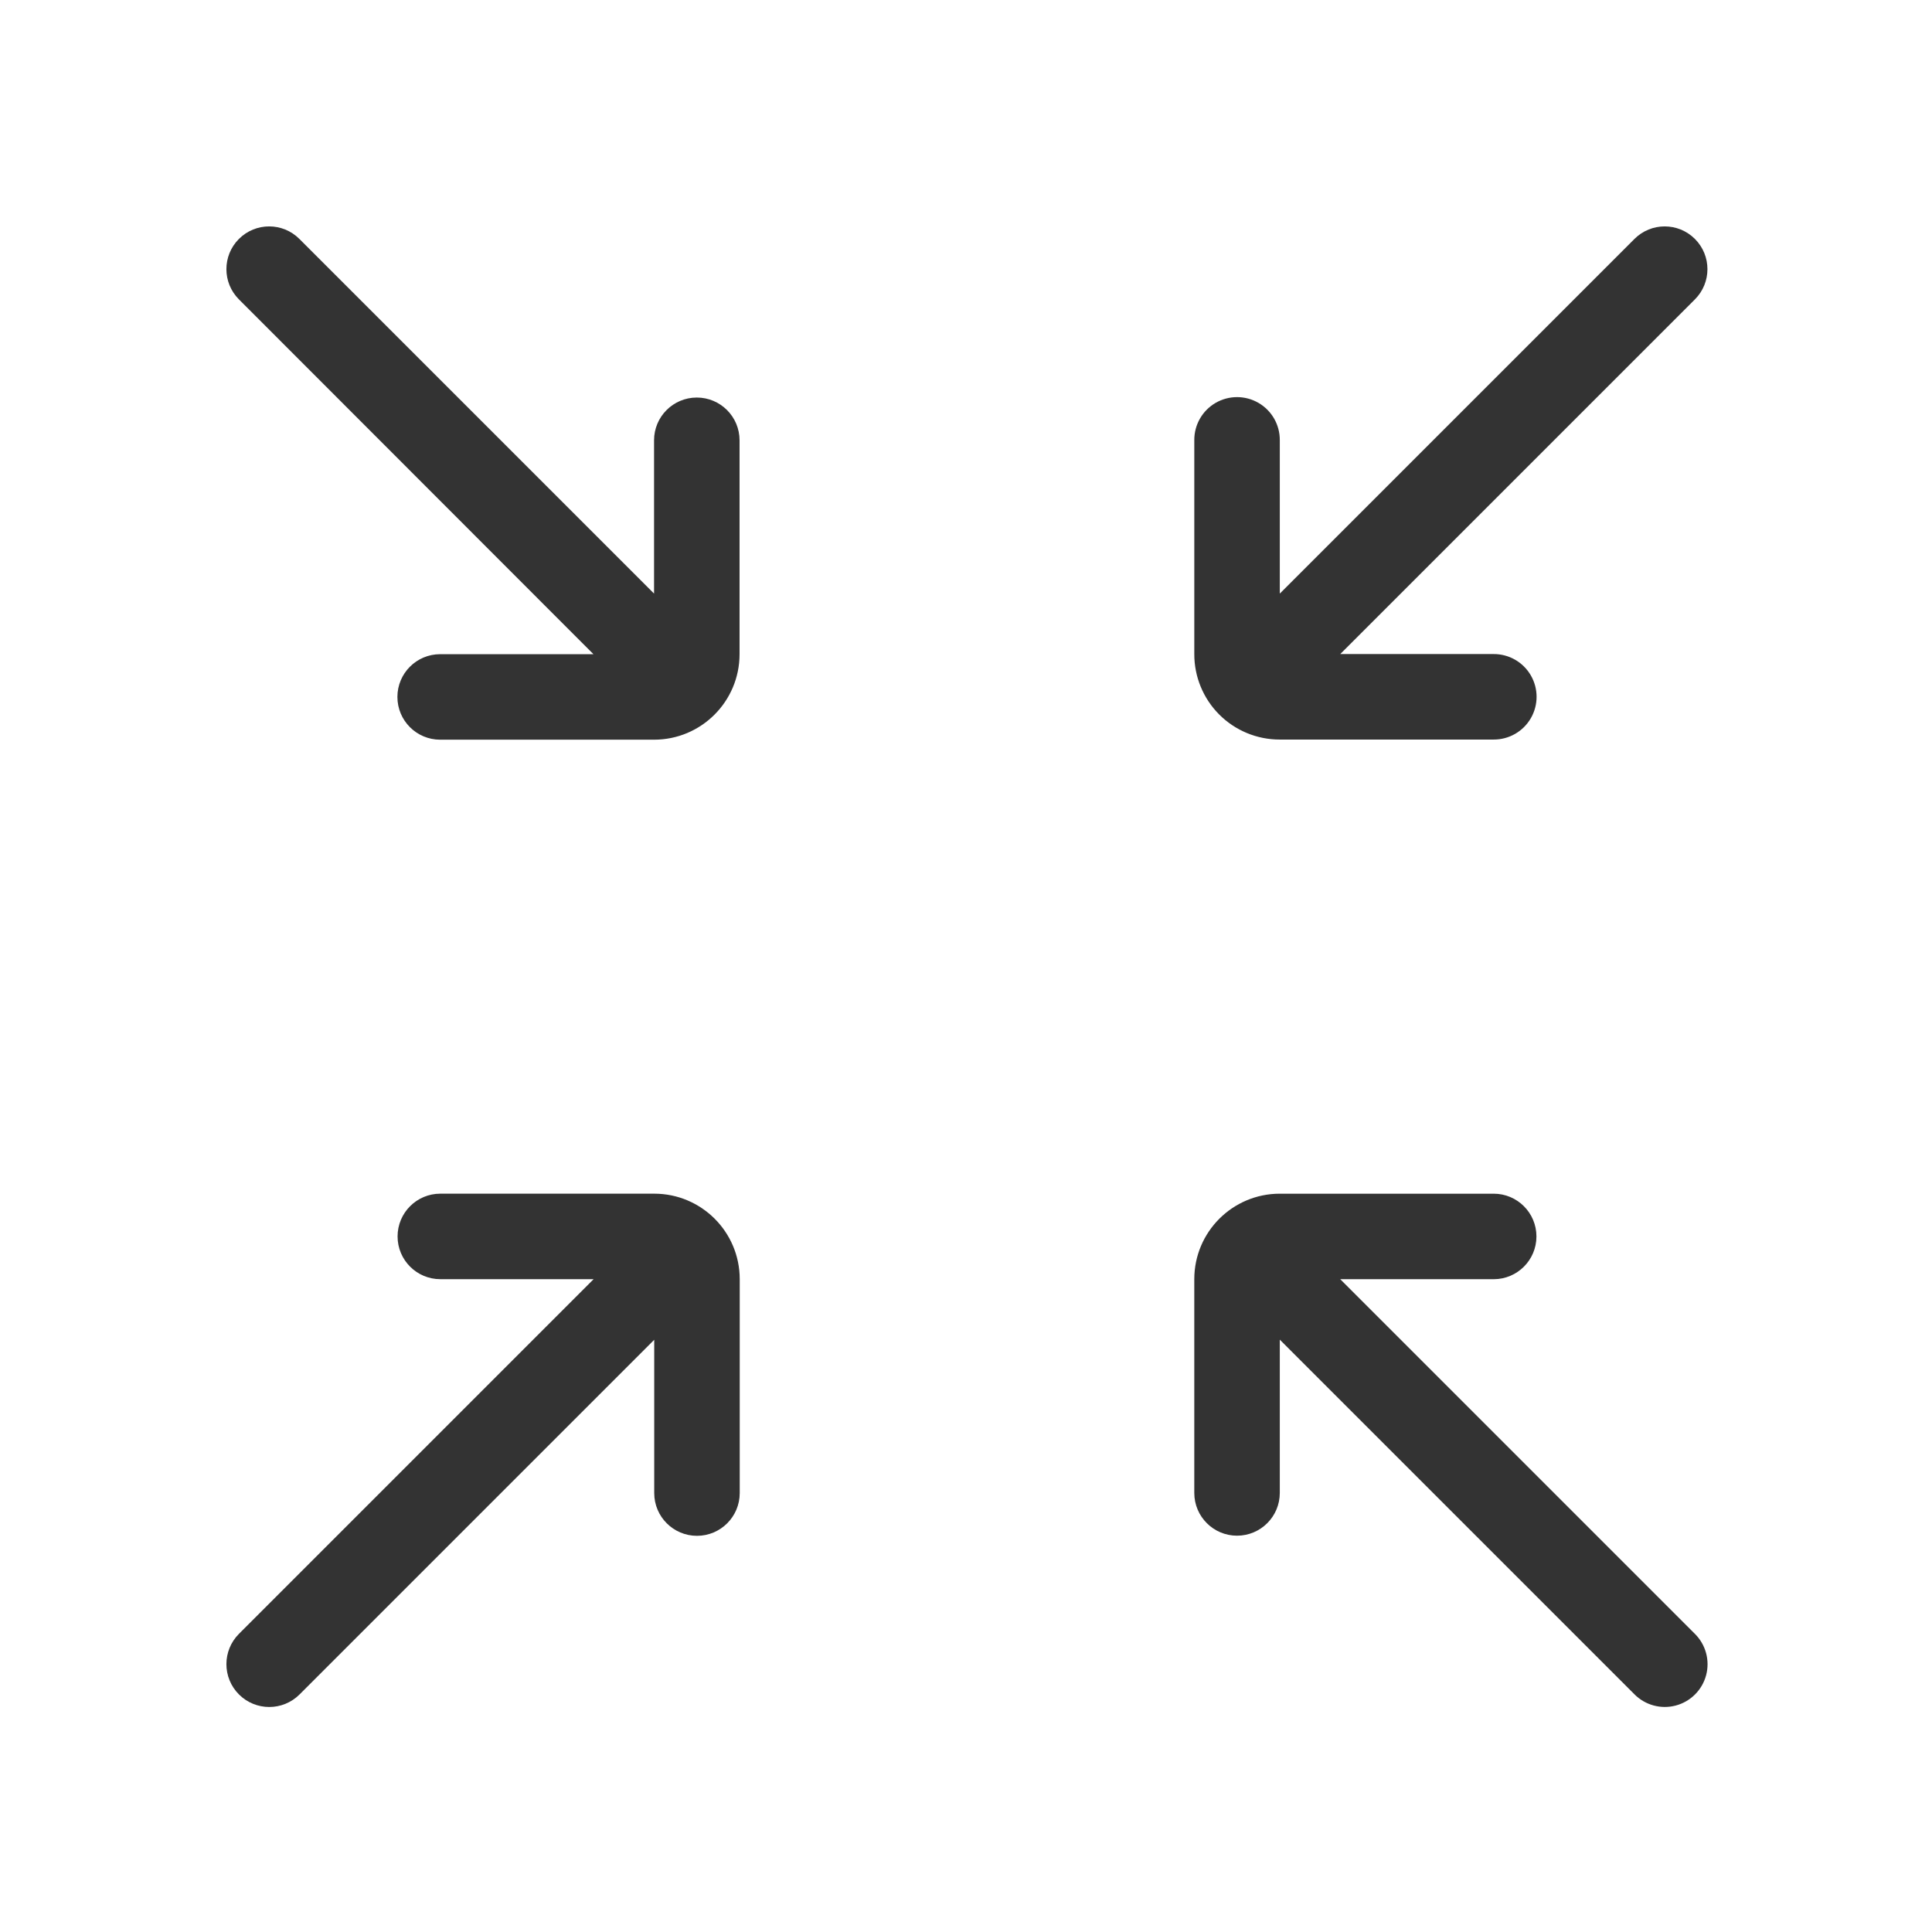
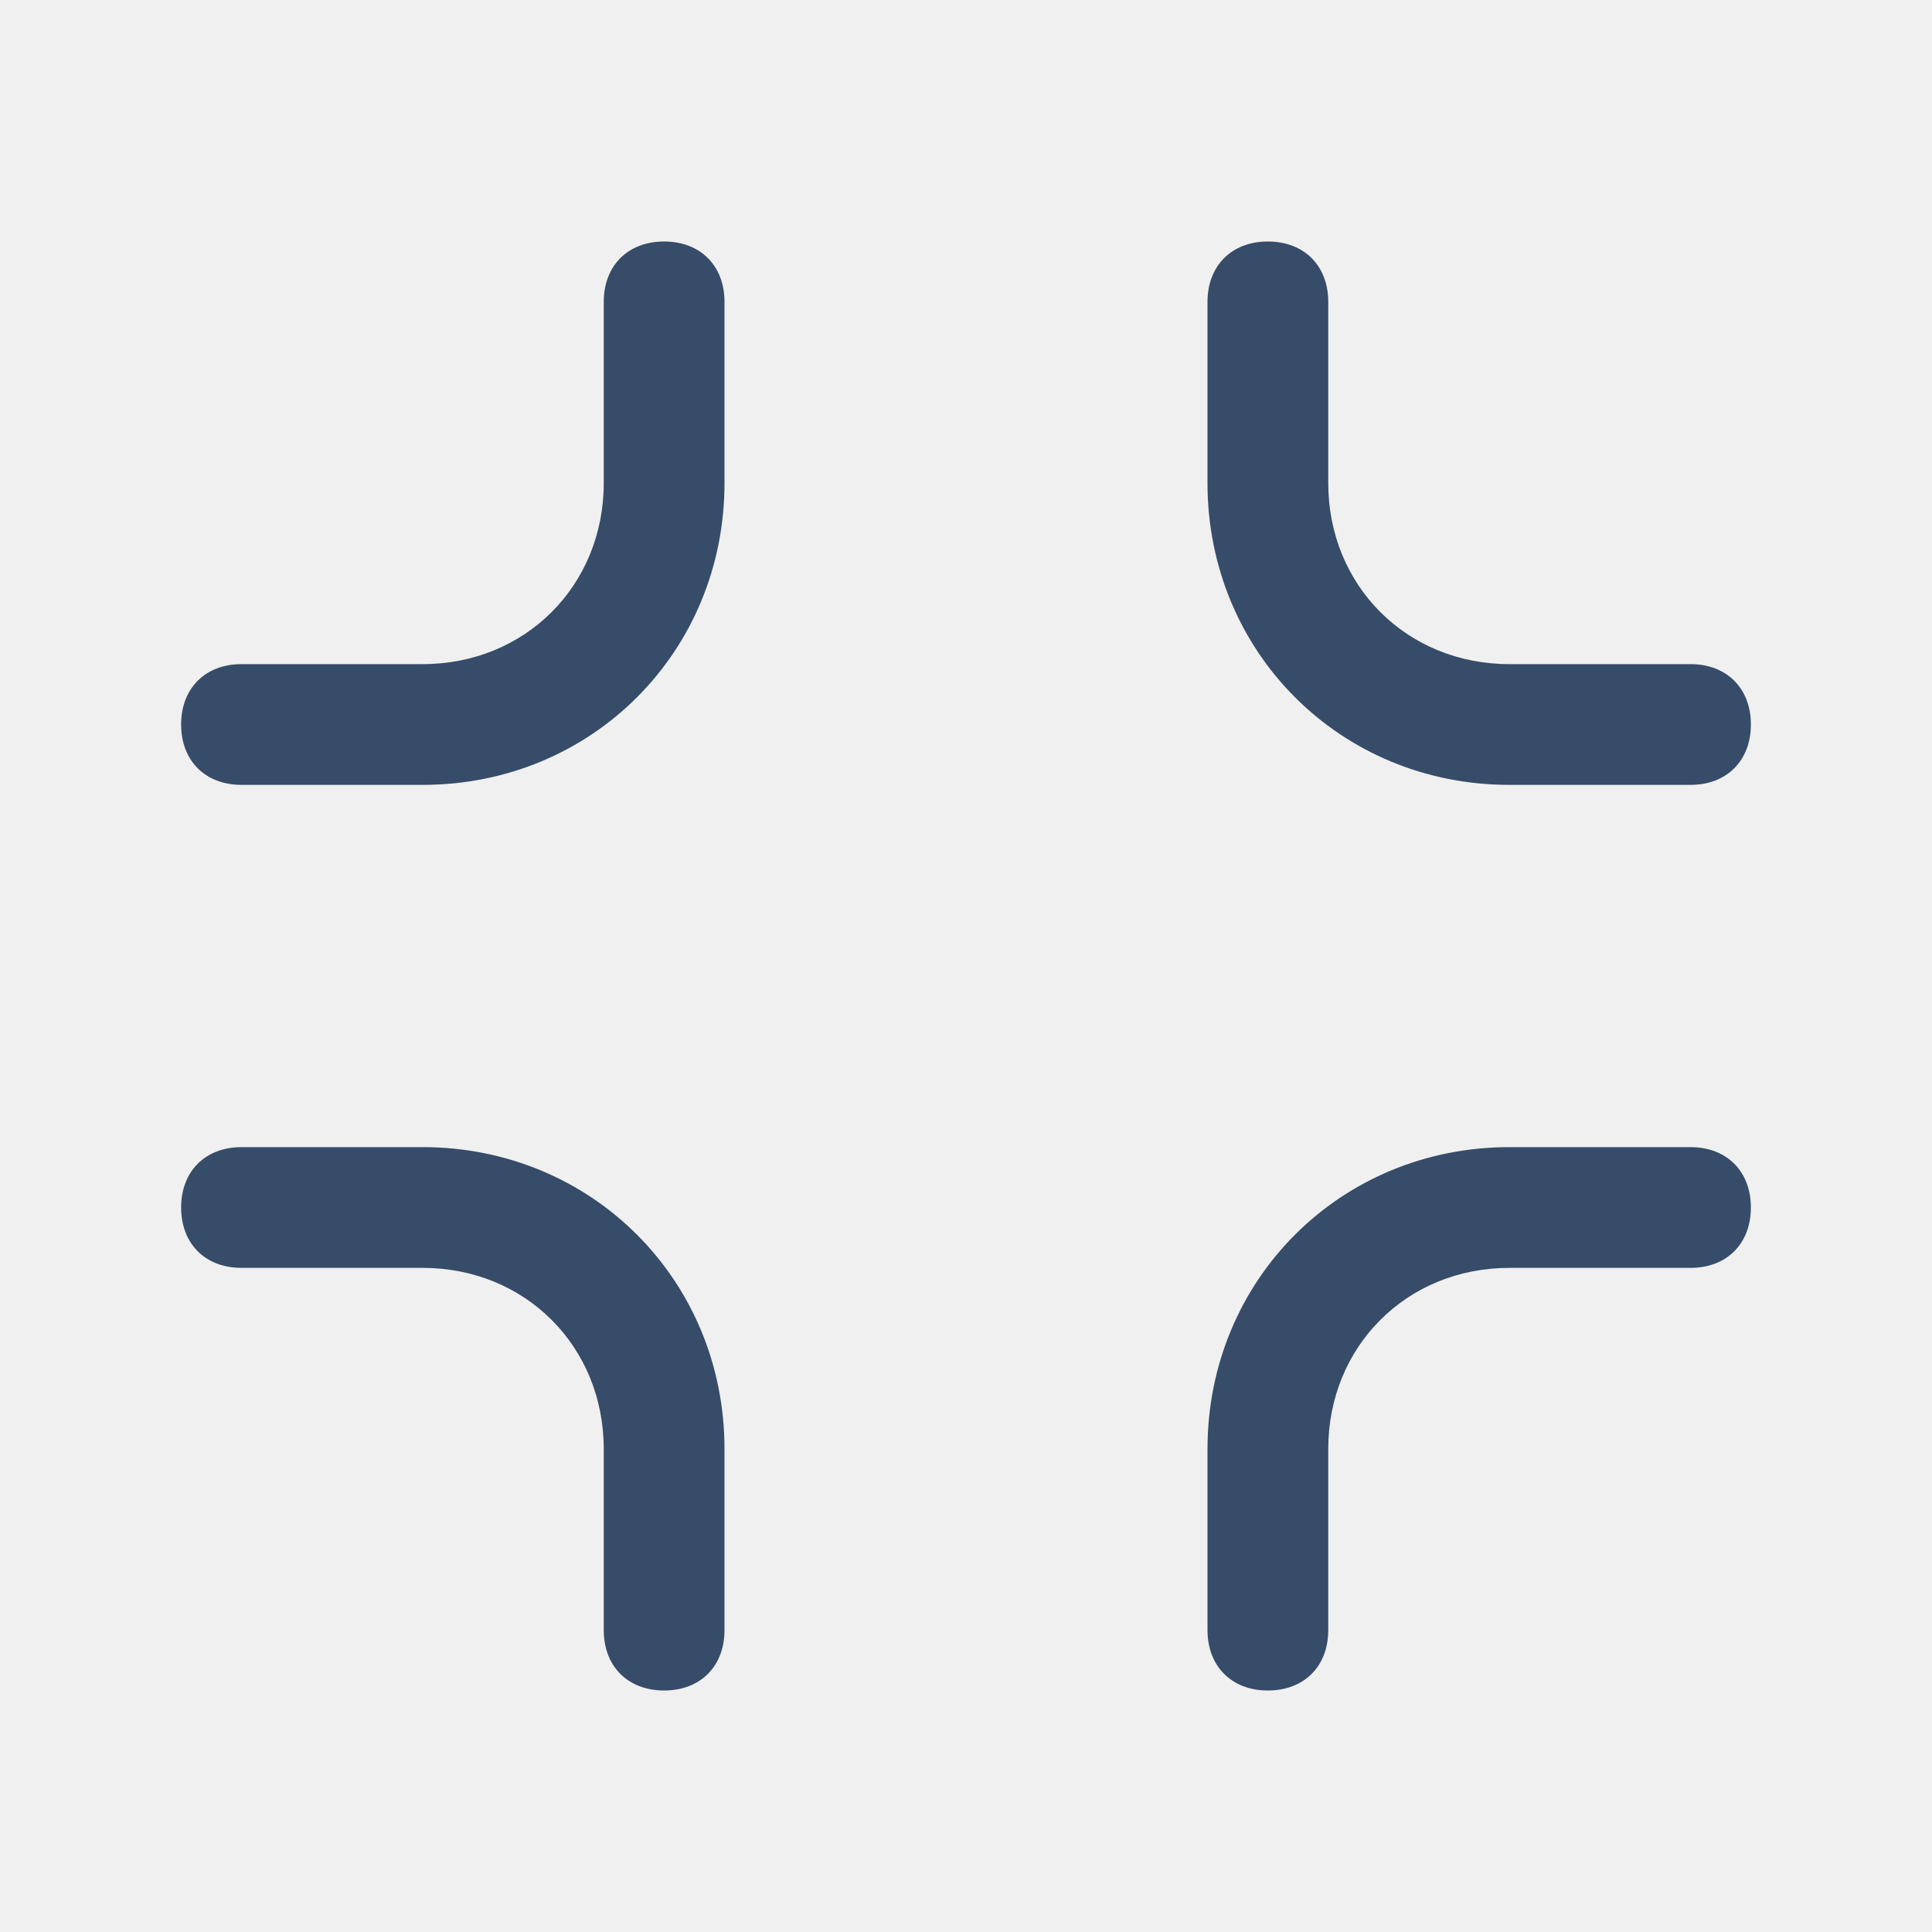
- <svg xmlns="http://www.w3.org/2000/svg" t="1732094385428" class="icon" viewBox="0 0 1024 1024" version="1.1" p-id="2283" width="200" height="200">
-   <path d="M0 0h1024v1024H0z" fill="#FFFFFF" p-id="2284" />
-   <path d="M158.769 898.087L346.753 710.11v81.25a22.658 22.658 0 1 0 45.316 0V677.989a45.321 45.321 0 0 0-45.311-45.317H233.382a22.659 22.659 0 1 0 0 45.318h81.252l-187.98 187.98a22.71 22.71 0 1 0 32.116 32.119z" fill="#333333" p-id="2285" />
-   <path d="M655.658 813.946a22.66 22.66 0 0 0 22.658-22.656v-81.244l187.98 187.98a22.658 22.658 0 1 0 32.041-32.045l-187.98-187.98h81.327a22.659 22.659 0 1 0 0-45.318H678.316a45.321 45.321 0 0 0-45.317 45.312v113.3a22.661 22.661 0 0 0 22.659 22.653zM678.242 391.979H791.61a22.659 22.659 0 1 0 0-45.317h-81.247L898.34 158.679a22.657 22.657 0 0 0-32.042-32.042l-187.98 187.979v-81.325a22.659 22.659 0 1 0-45.317 0v113.371a45.208 45.208 0 0 0 45.241 45.317zM314.543 346.734h-81.252a22.659 22.659 0 1 0 0 45.318h113.371a45.321 45.321 0 0 0 45.316-45.311V233.363a22.658 22.658 0 0 0-45.316 0v81.25L158.678 126.636a22.657 22.657 0 0 0-32.042 32.042z" fill="#333333" p-id="2286" />
+ <svg xmlns="http://www.w3.org/2000/svg" t="1741778716346" class="icon" viewBox="0 0 1024 1024" version="1.1" p-id="2605" width="200" height="200">
+   <path d="M704 864v-96c0-54.4 41.6-96 96-96h96c19.2 0 32-12.8 32-32s-12.8-32-32-32h-96c-89.6 0-160 70.4-160 160v96c0 19.2 12.8 32 32 32s32-12.8 32-32z m-64-704v96c0 89.6 70.4 160 160 160h96c19.2 0 32-12.8 32-32s-12.8-32-32-32h-96c-54.4 0-96-41.6-96-96v-96c0-19.2-12.8-32-32-32s-32 12.8-32 32z m-256 704v-96c0-89.6-70.4-160-160-160h-96c-19.2 0-32 12.8-32 32s12.8 32 32 32h96c54.4 0 96 41.6 96 96v96c0 19.2 12.8 32 32 32s32-12.8 32-32z m-64-704v96c0 54.4-41.6 96-96 96h-96c-19.2 0-32 12.8-32 32s12.8 32 32 32h96c89.6 0 160-70.4 160-160v-96c0-19.2-12.8-32-32-32s-32 12.8-32 32z" fill="#364C69" p-id="2606" />
</svg>
